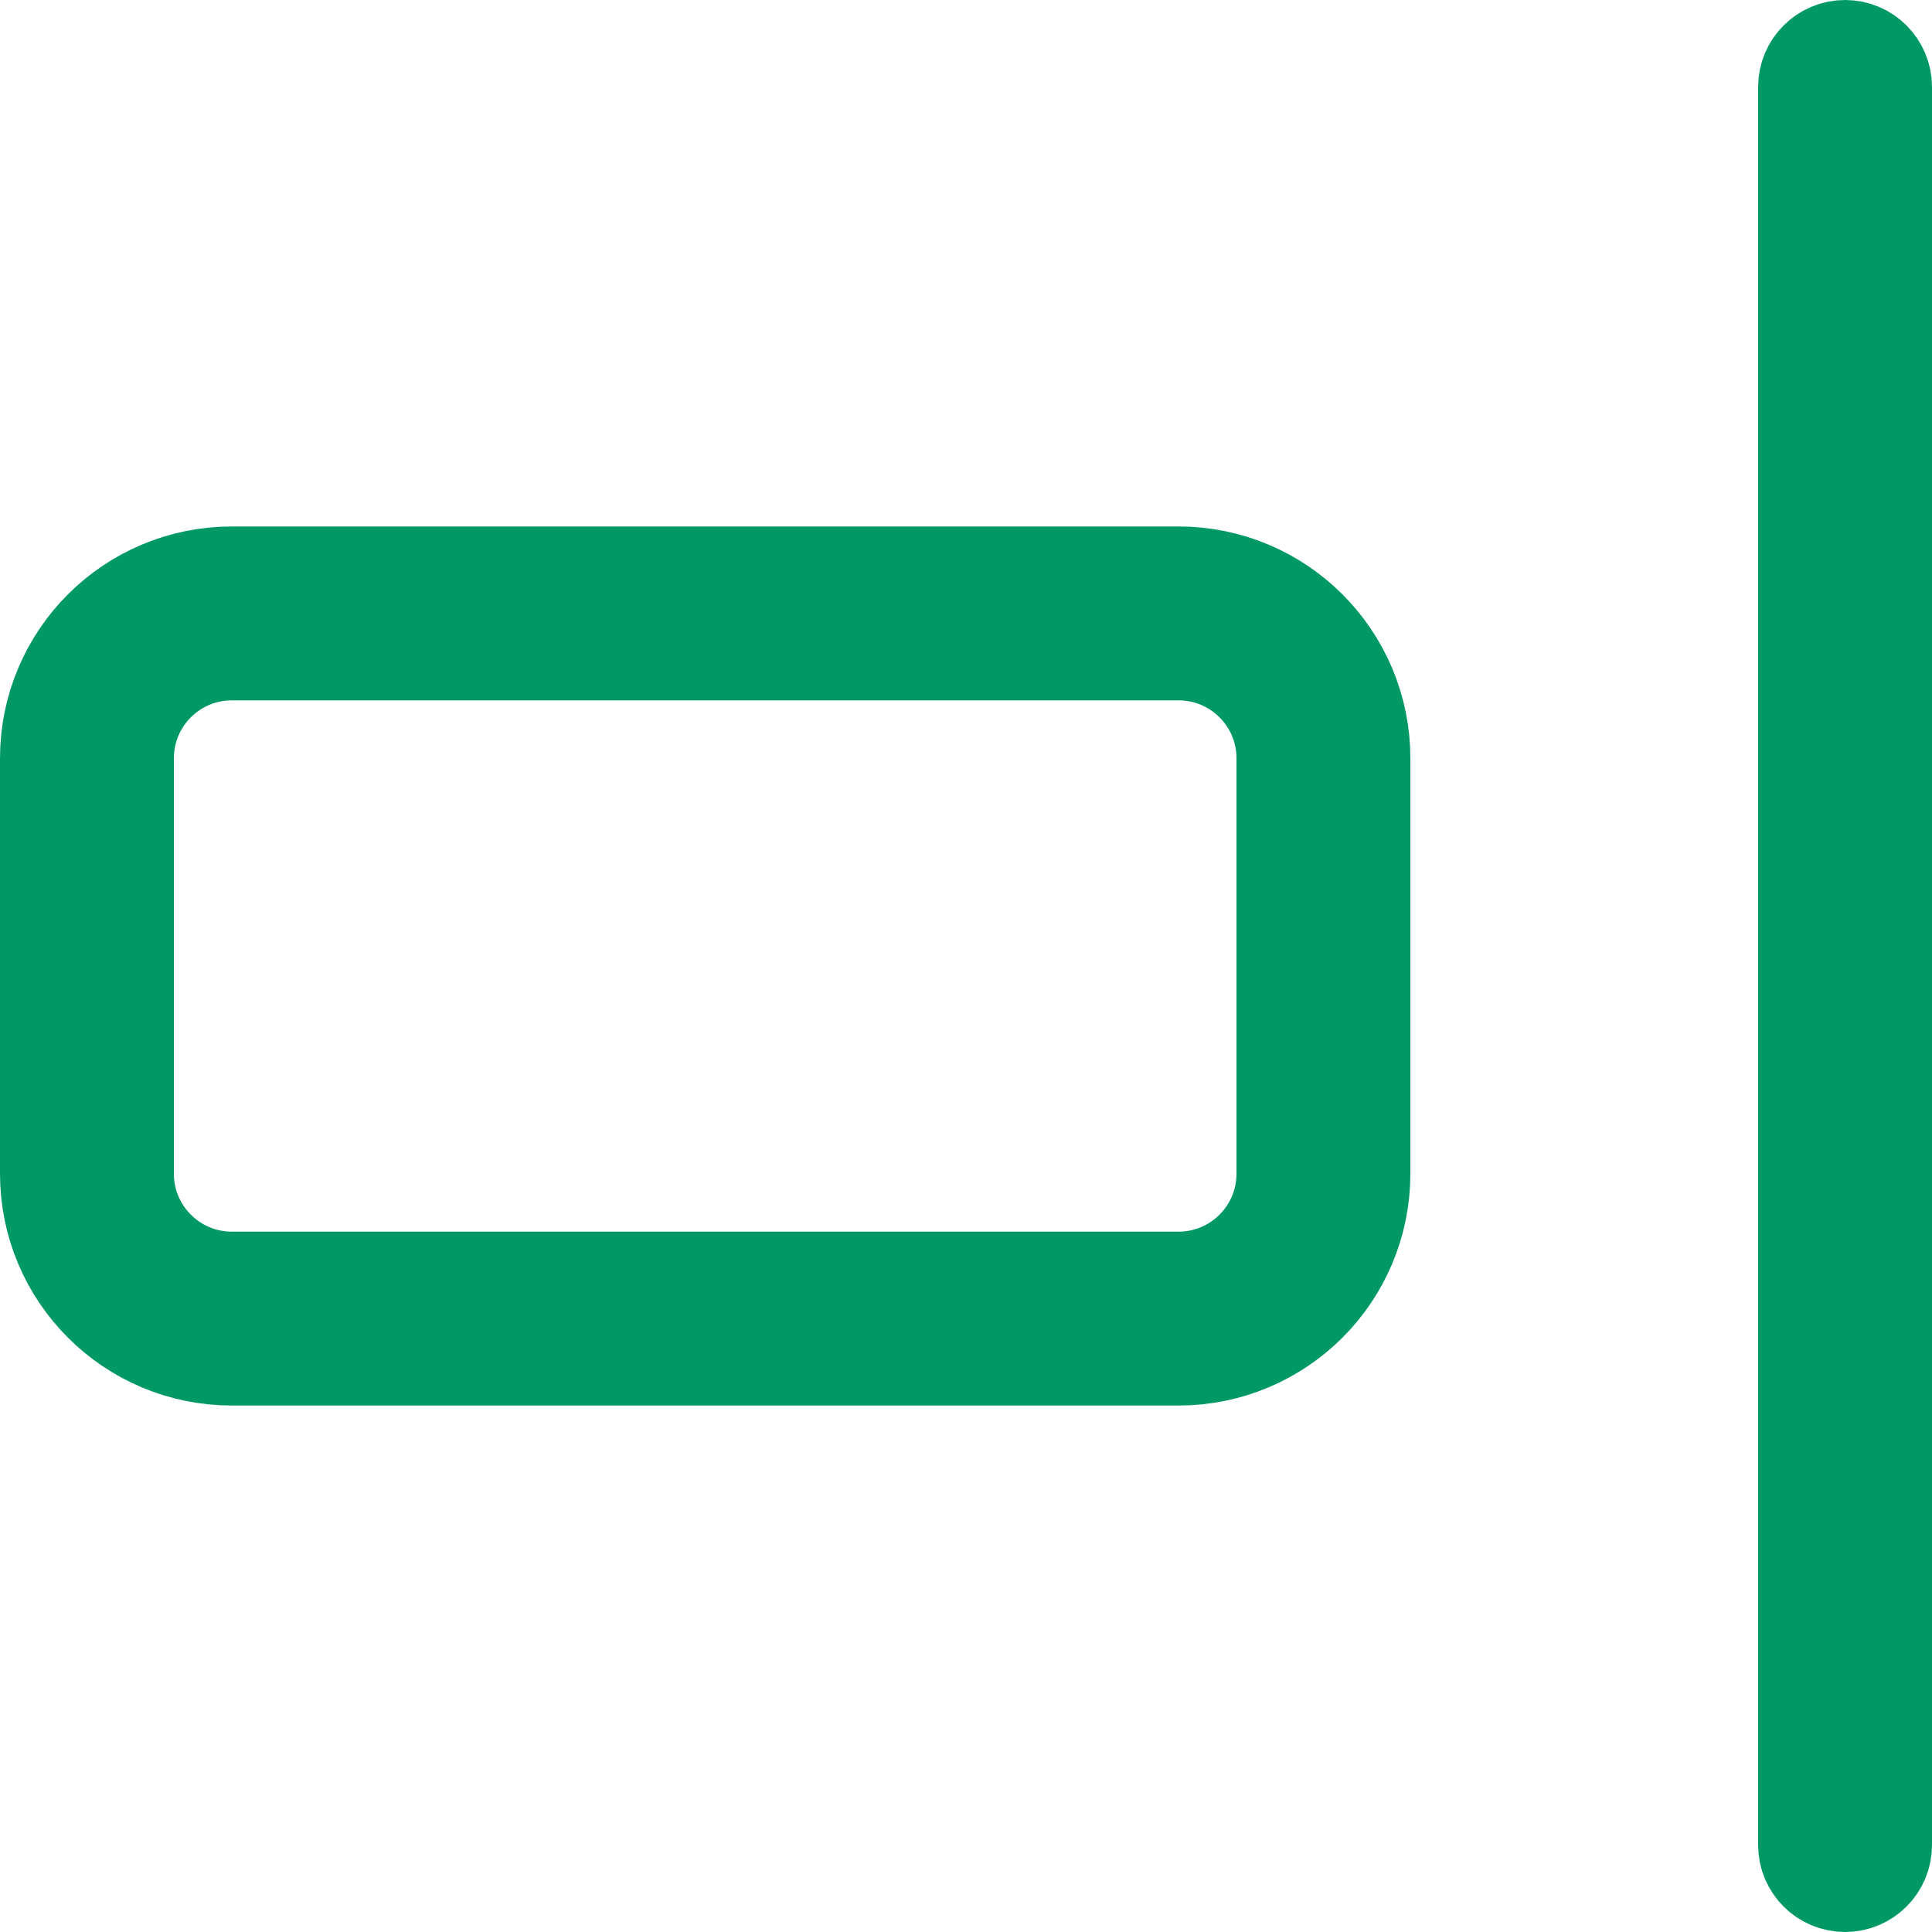
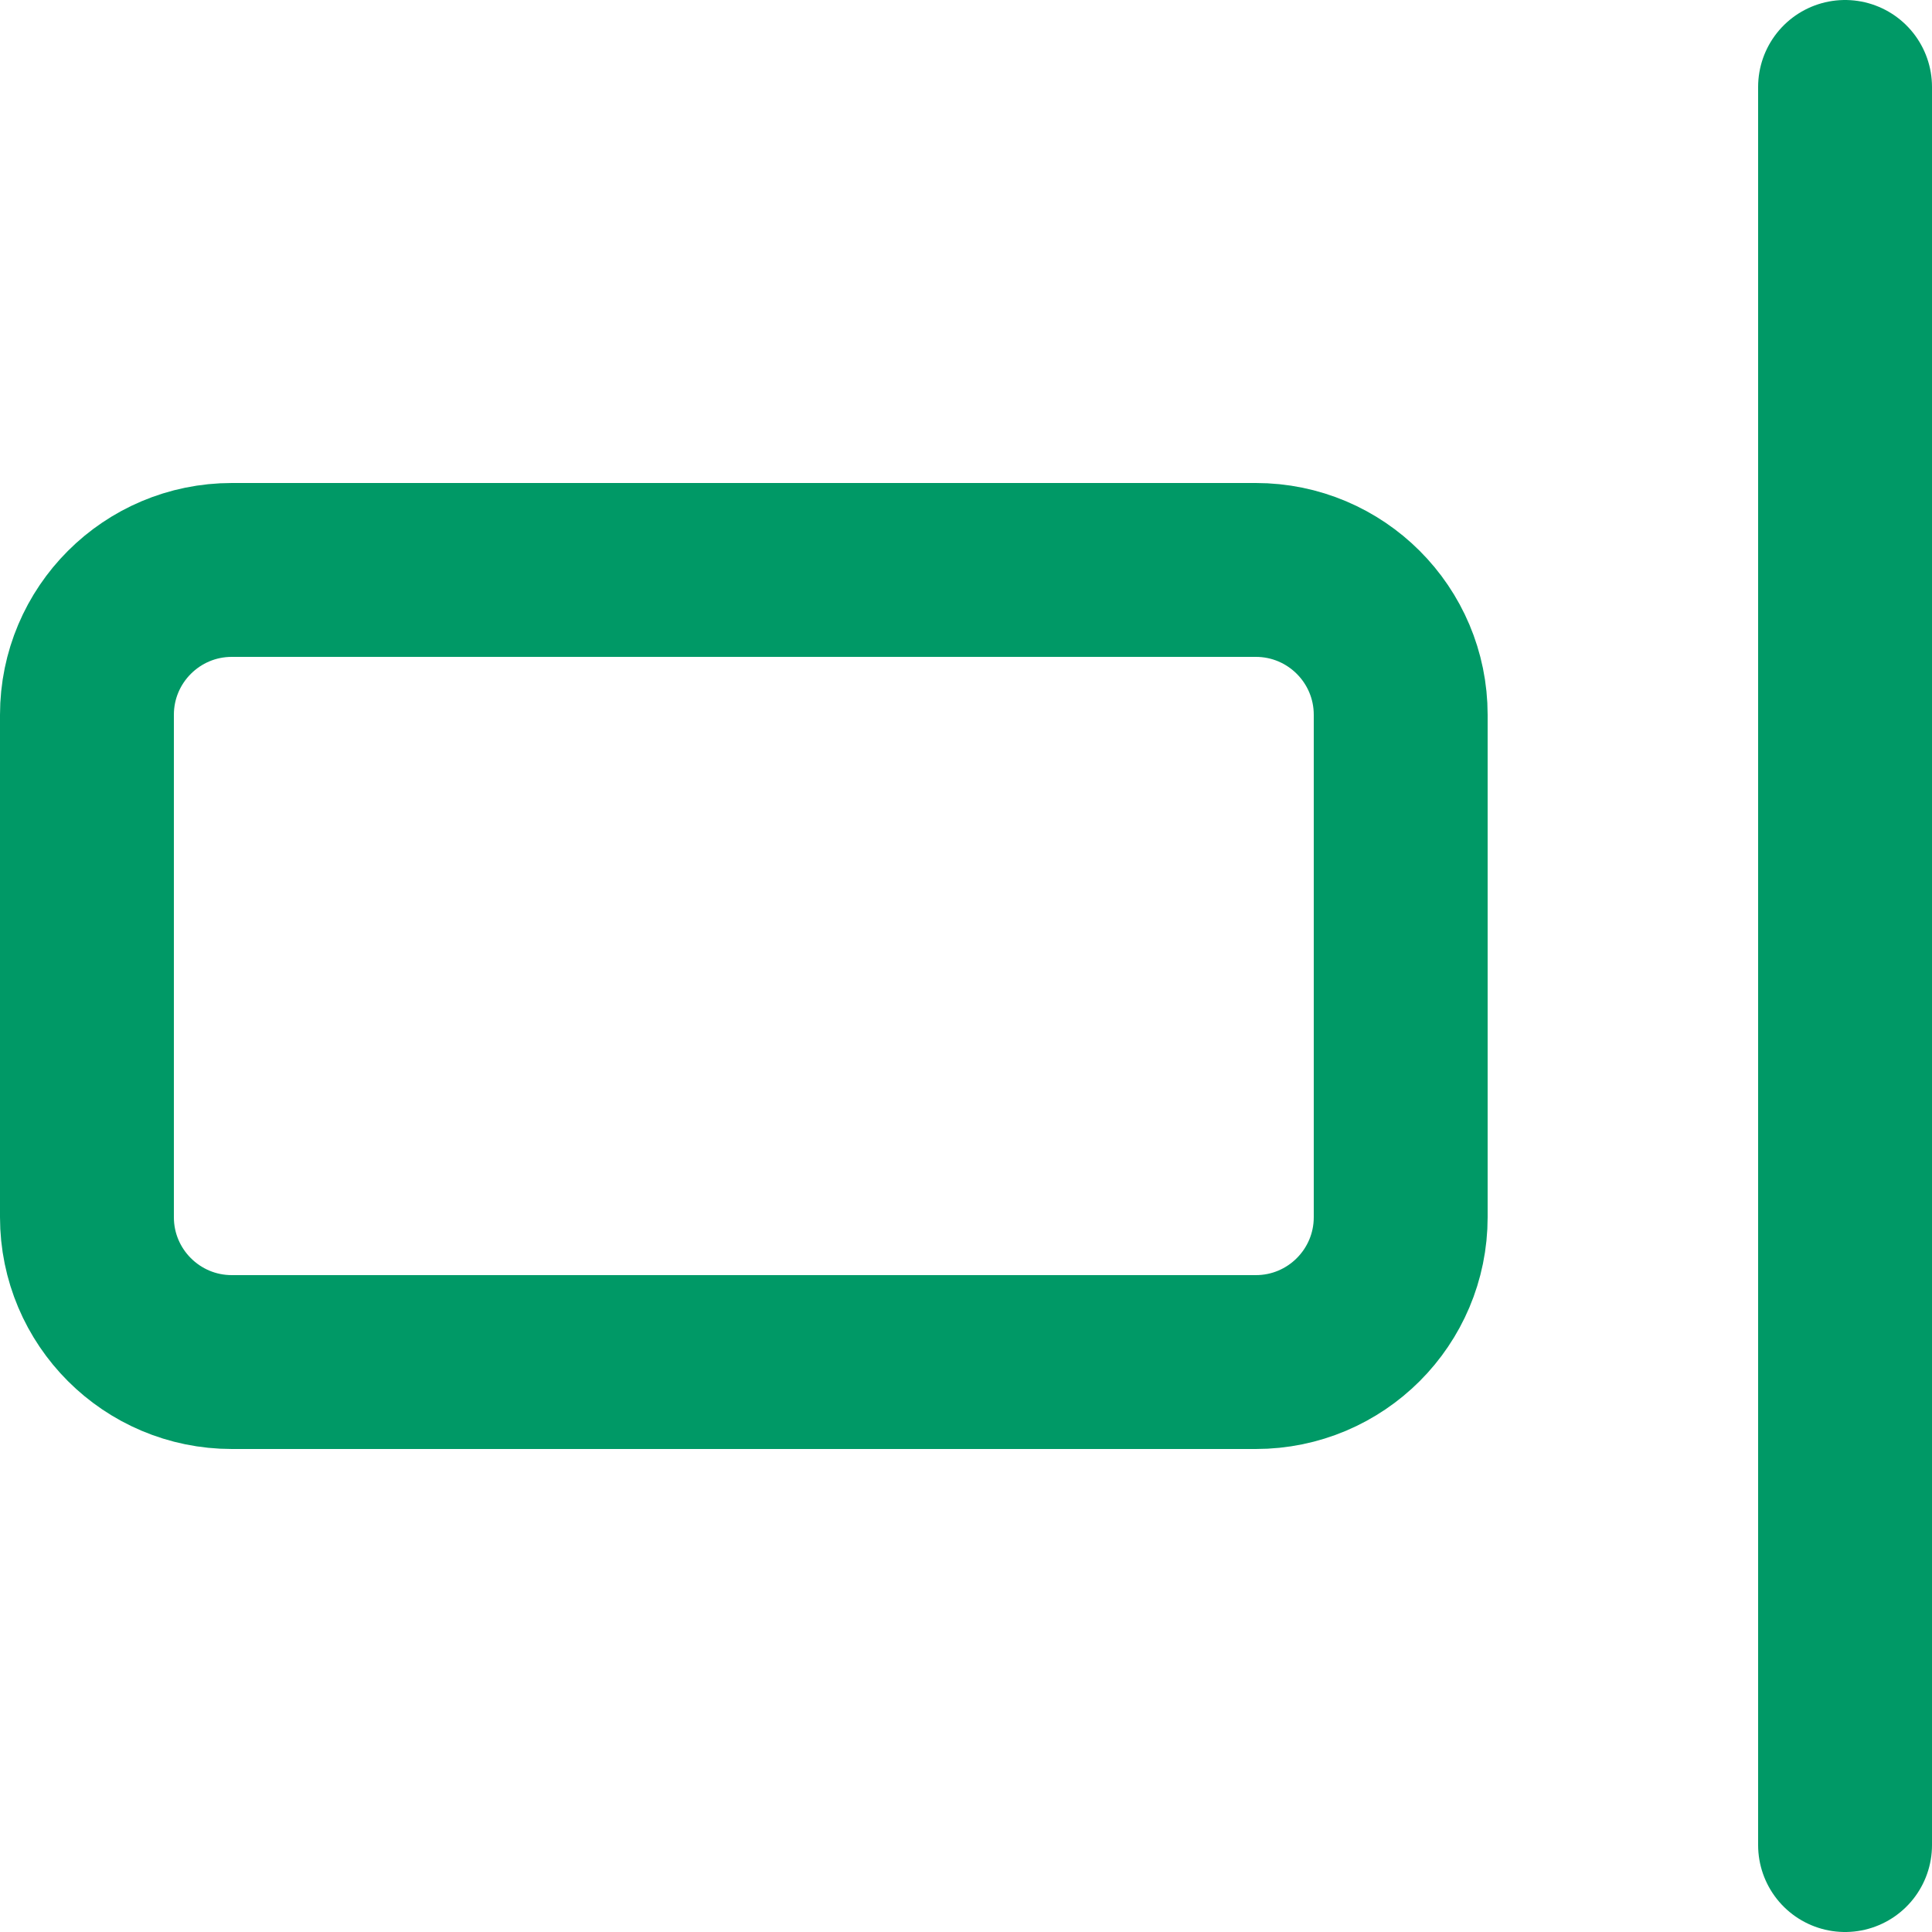
<svg xmlns="http://www.w3.org/2000/svg" width="400" height="400" viewBox="0 0 400 400" fill="none">
-   <path d="M18 243L18 157C18 140.431 31.431 127 48 127H244C260.569 127 274 140.431 274 157V243C274 259.569 260.569 273 244 273H48C31.431 273 18 259.569 18 243Z" stroke="#009966" stroke-width="36" />
-   <path d="M382 391C377.029 391 373 386.971 373 382V18C373 13.03 377.029 9 382 9V9C386.971 9 391 13.029 391 18V382C391 386.971 386.971 391 382 391V391Z" stroke="#009966" stroke-width="18" />
+   <path d="M382 382V18" stroke="#009966" stroke-width="36" stroke-linecap="round" stroke-linejoin="round" />
+   <path d="M18 252L18 148C18 131.431 31.431 118 48 118L260 118C276.569 118 290 131.431 290 148V252C290 268.569 276.569 282 260 282H48C31.431 282 18 268.569 18 252Z" stroke="#009966" stroke-width="36" />
</svg>
